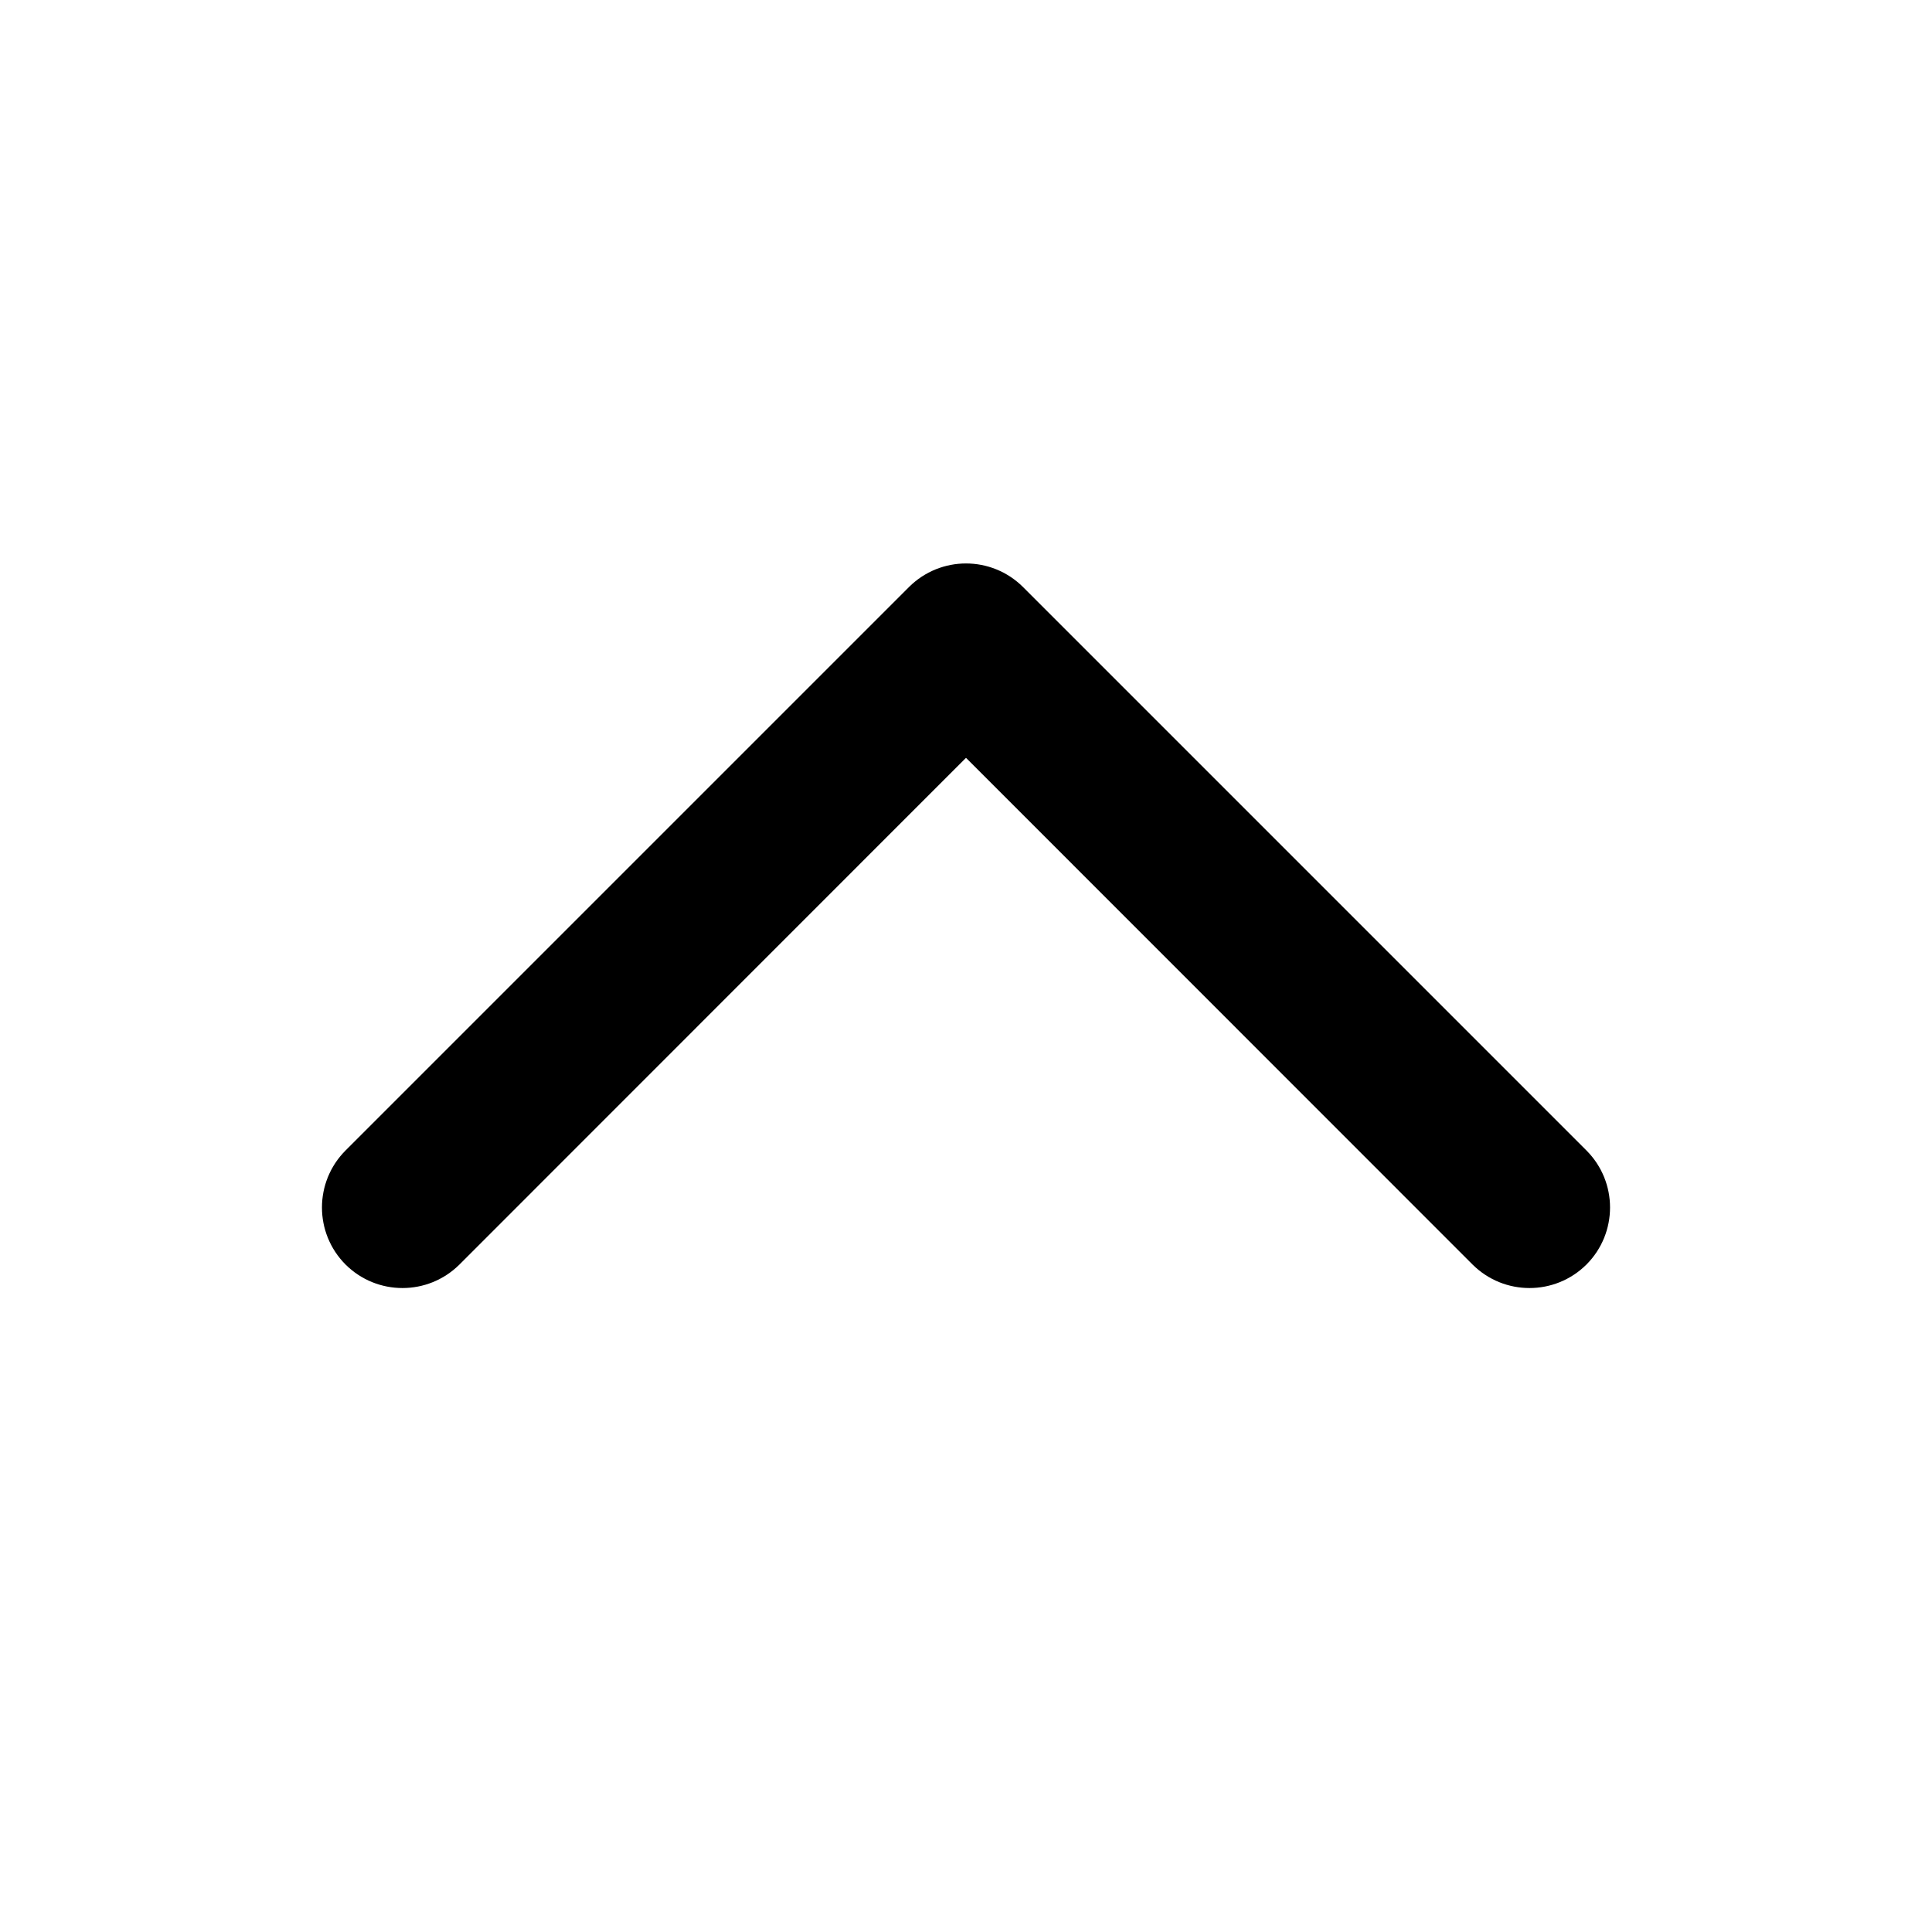
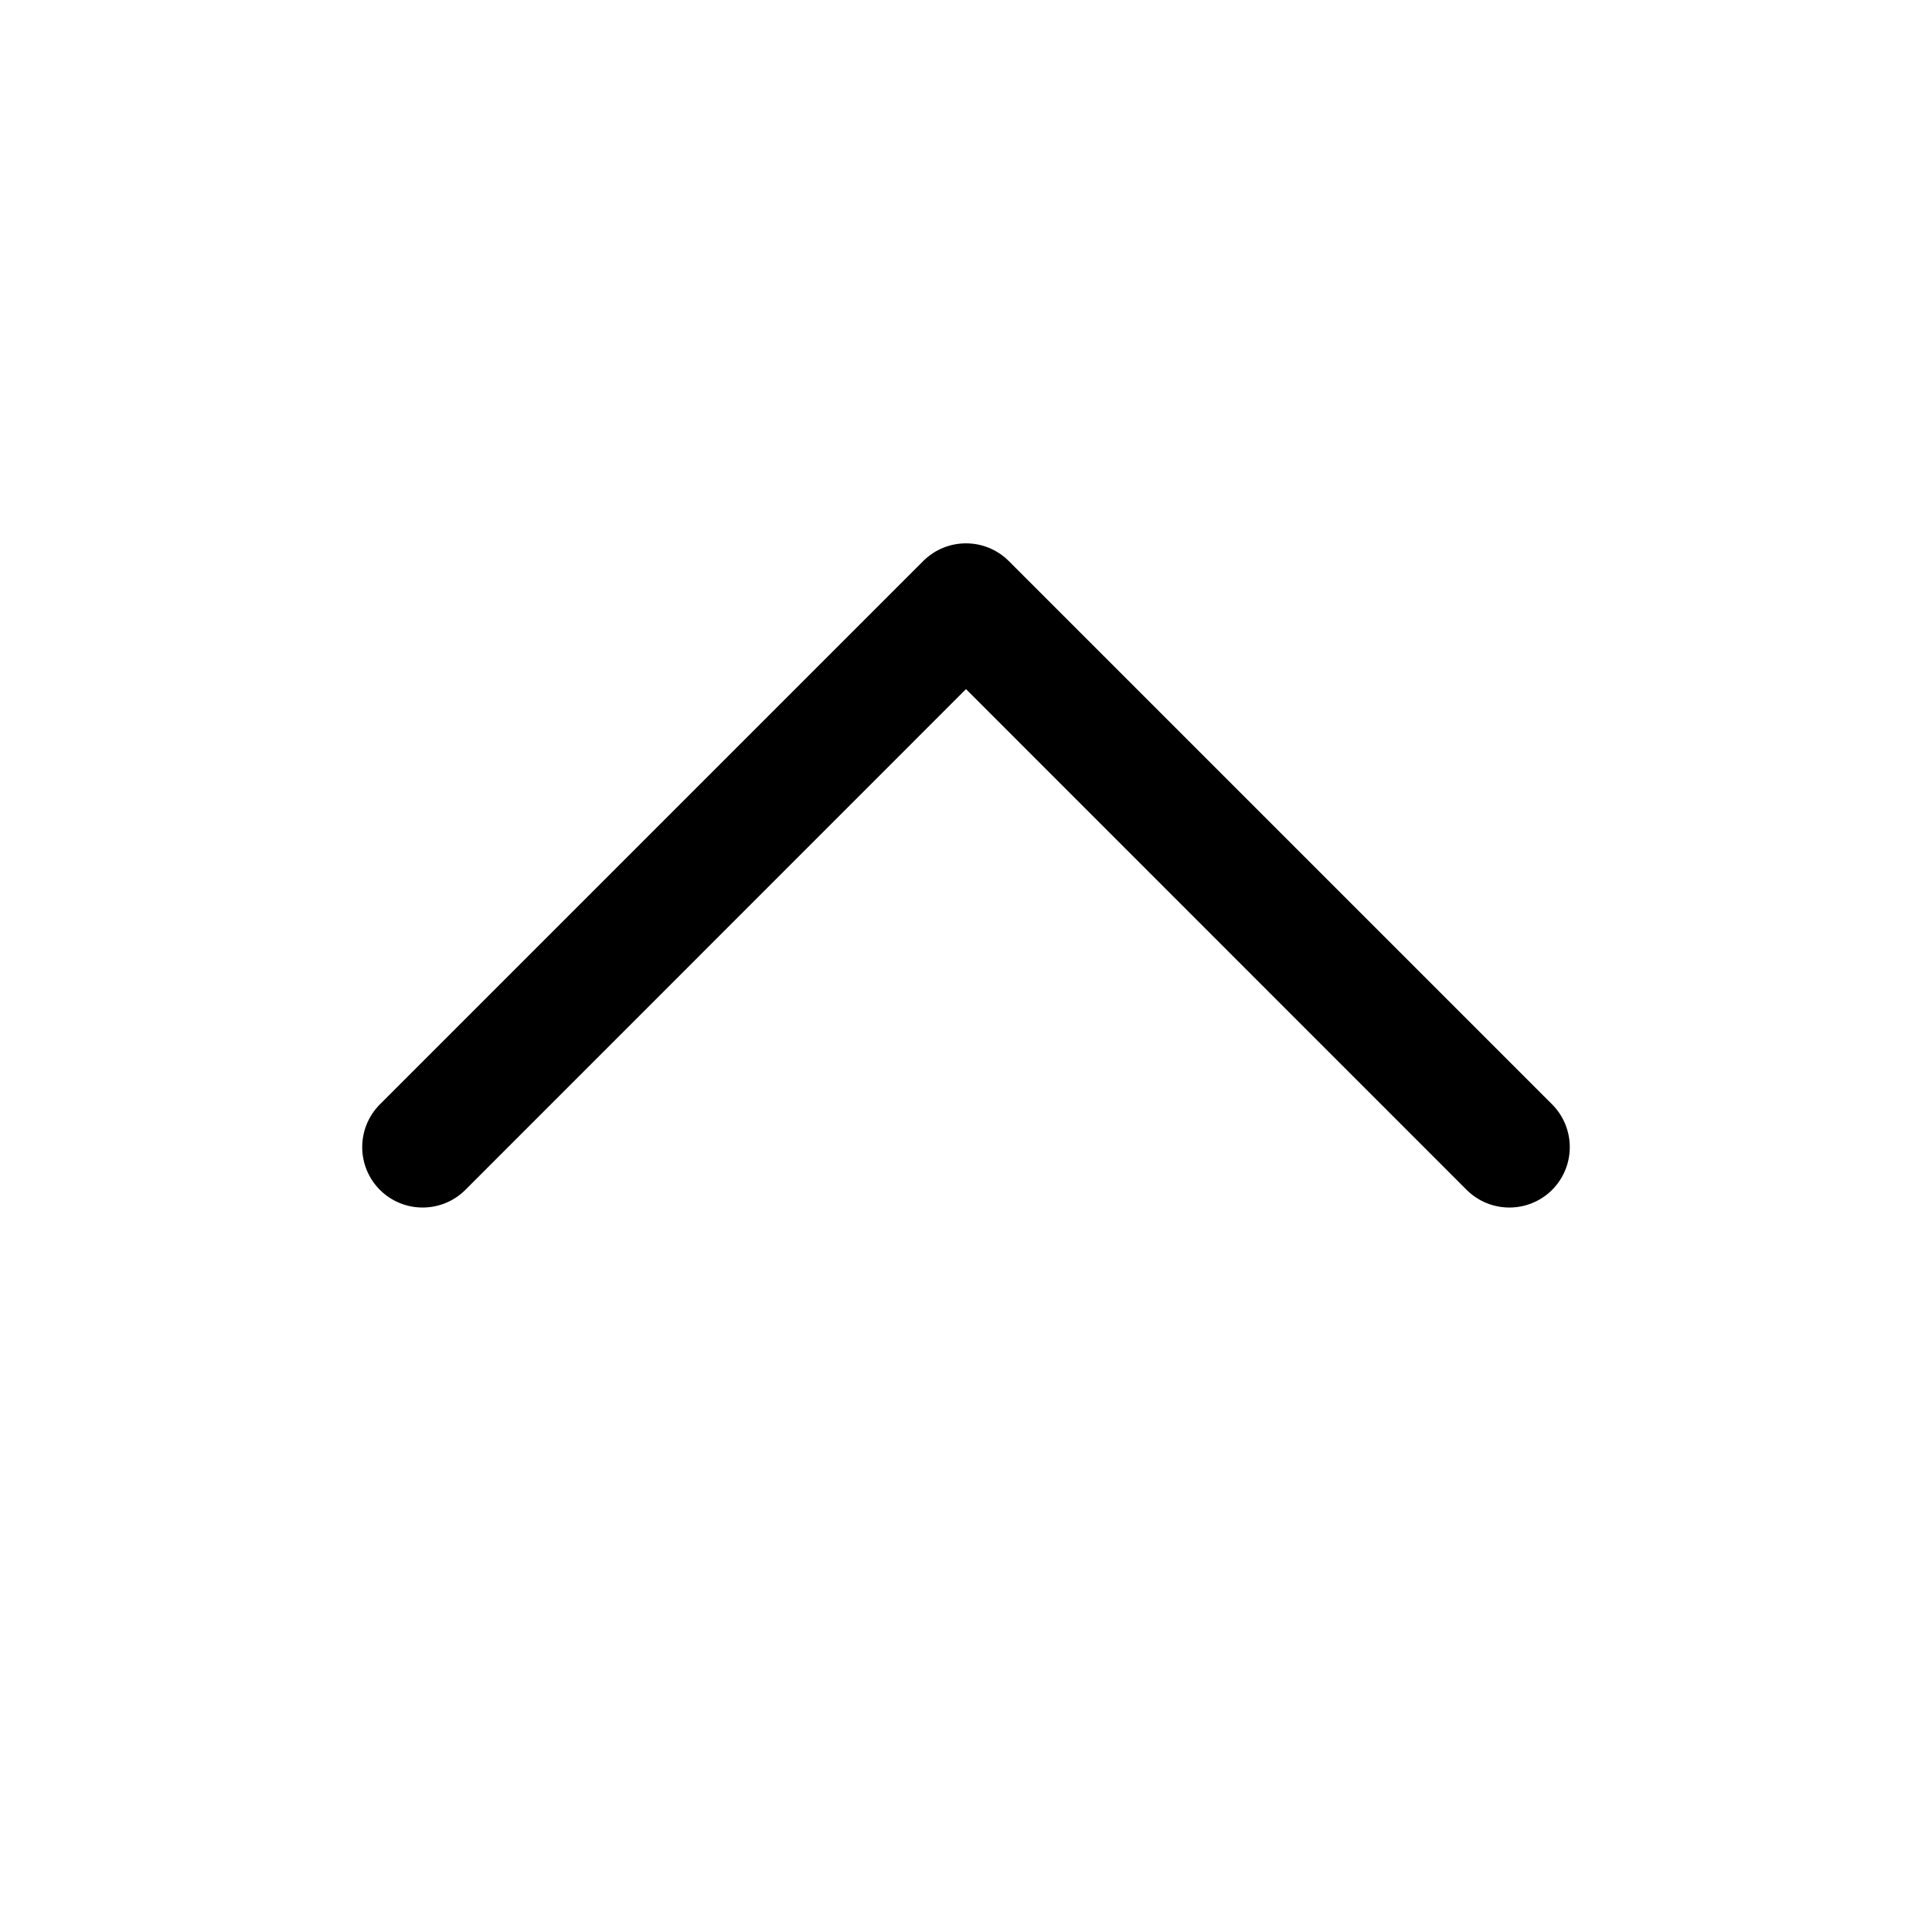
- <svg xmlns="http://www.w3.org/2000/svg" width="12" height="12" viewBox="0 0 12 12" fill="black">
-   <path fill-rule="evenodd" clip-rule="evenodd" d="M5.646 3.646C5.842 3.451 6.158 3.451 6.354 3.646L9.854 7.146C10.049 7.342 10.049 7.658 9.854 7.854C9.658 8.049 9.342 8.049 9.146 7.854L6 4.707L2.854 7.854C2.658 8.049 2.342 8.049 2.146 7.854C1.951 7.658 1.951 7.342 2.146 7.146L5.646 3.646Z" />
+ <svg xmlns="http://www.w3.org/2000/svg" width="16" height="16" viewBox="0 0 16 16" fill="black">
+   <path fill-rule="evenodd" clip-rule="evenodd" d="M7.646 4.646C7.842 4.451 8.158 4.451 8.354 4.646L12.854 9.146C13.049 9.342 13.049 9.658 12.854 9.854C12.658 10.049 12.342 10.049 12.146 9.854L8 5.707L3.854 9.854C3.658 10.049 3.342 10.049 3.146 9.854C2.951 9.658 2.951 9.342 3.146 9.146L7.646 4.646Z" />
</svg>
